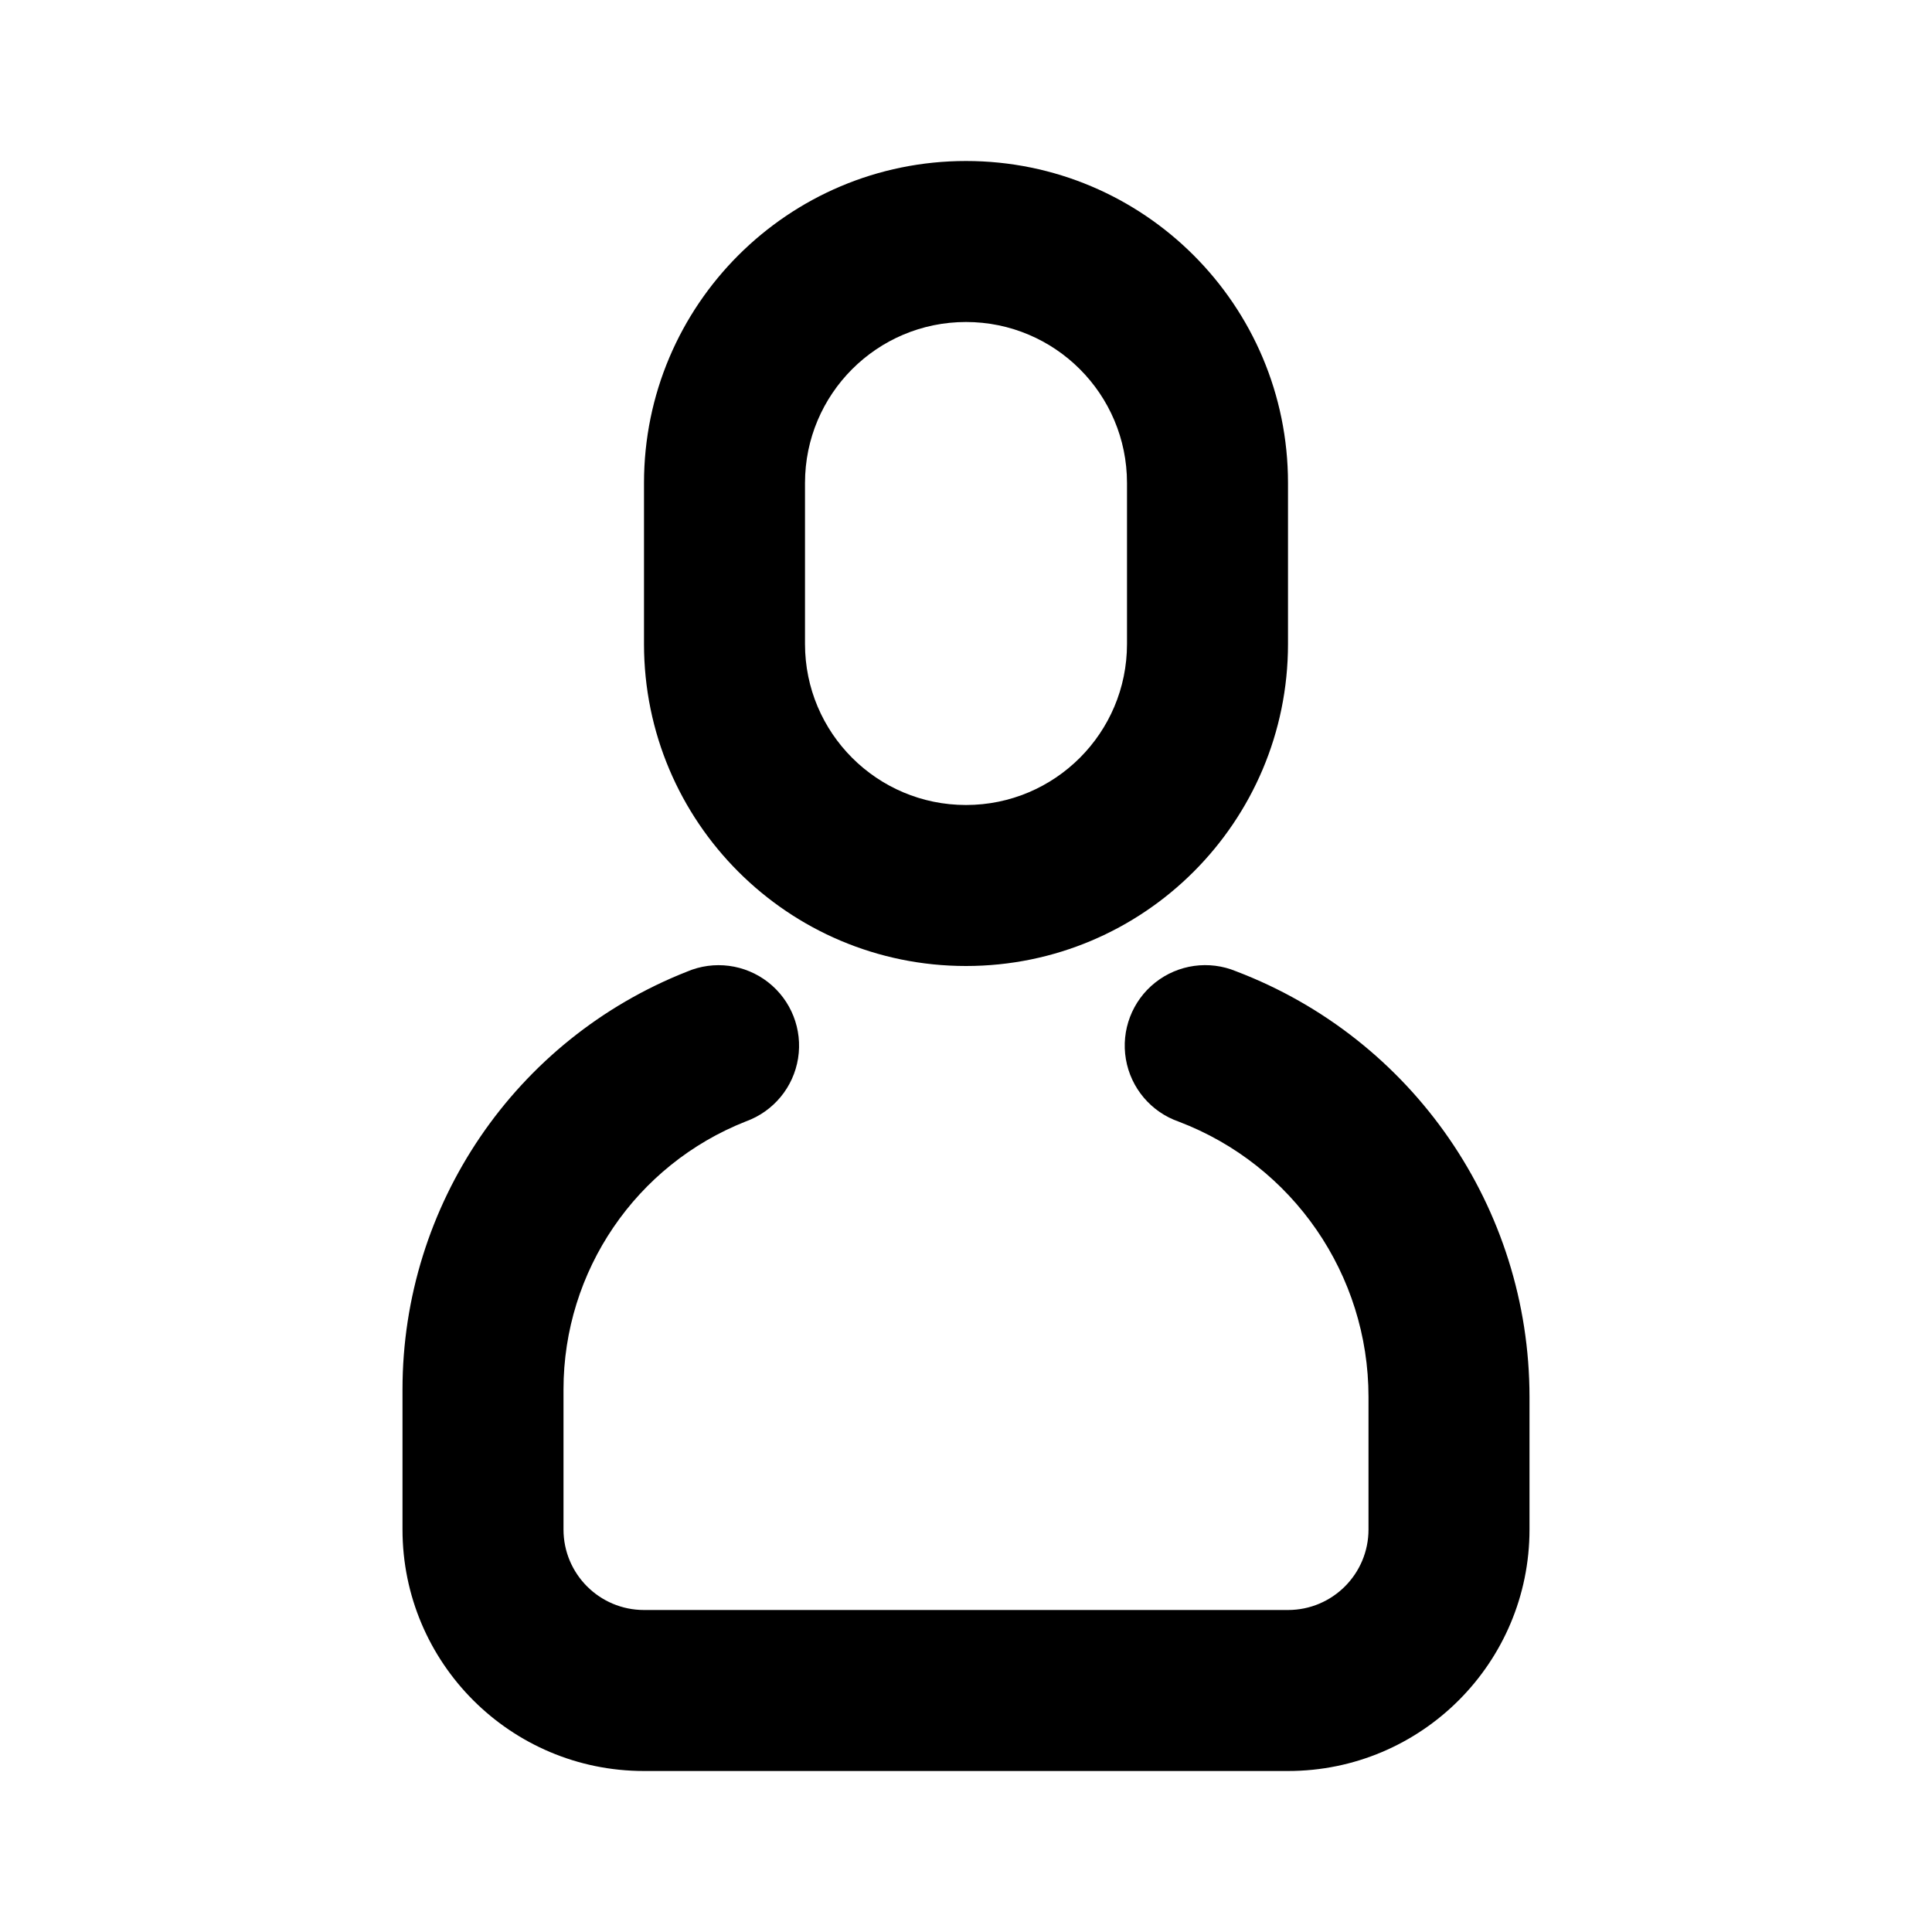
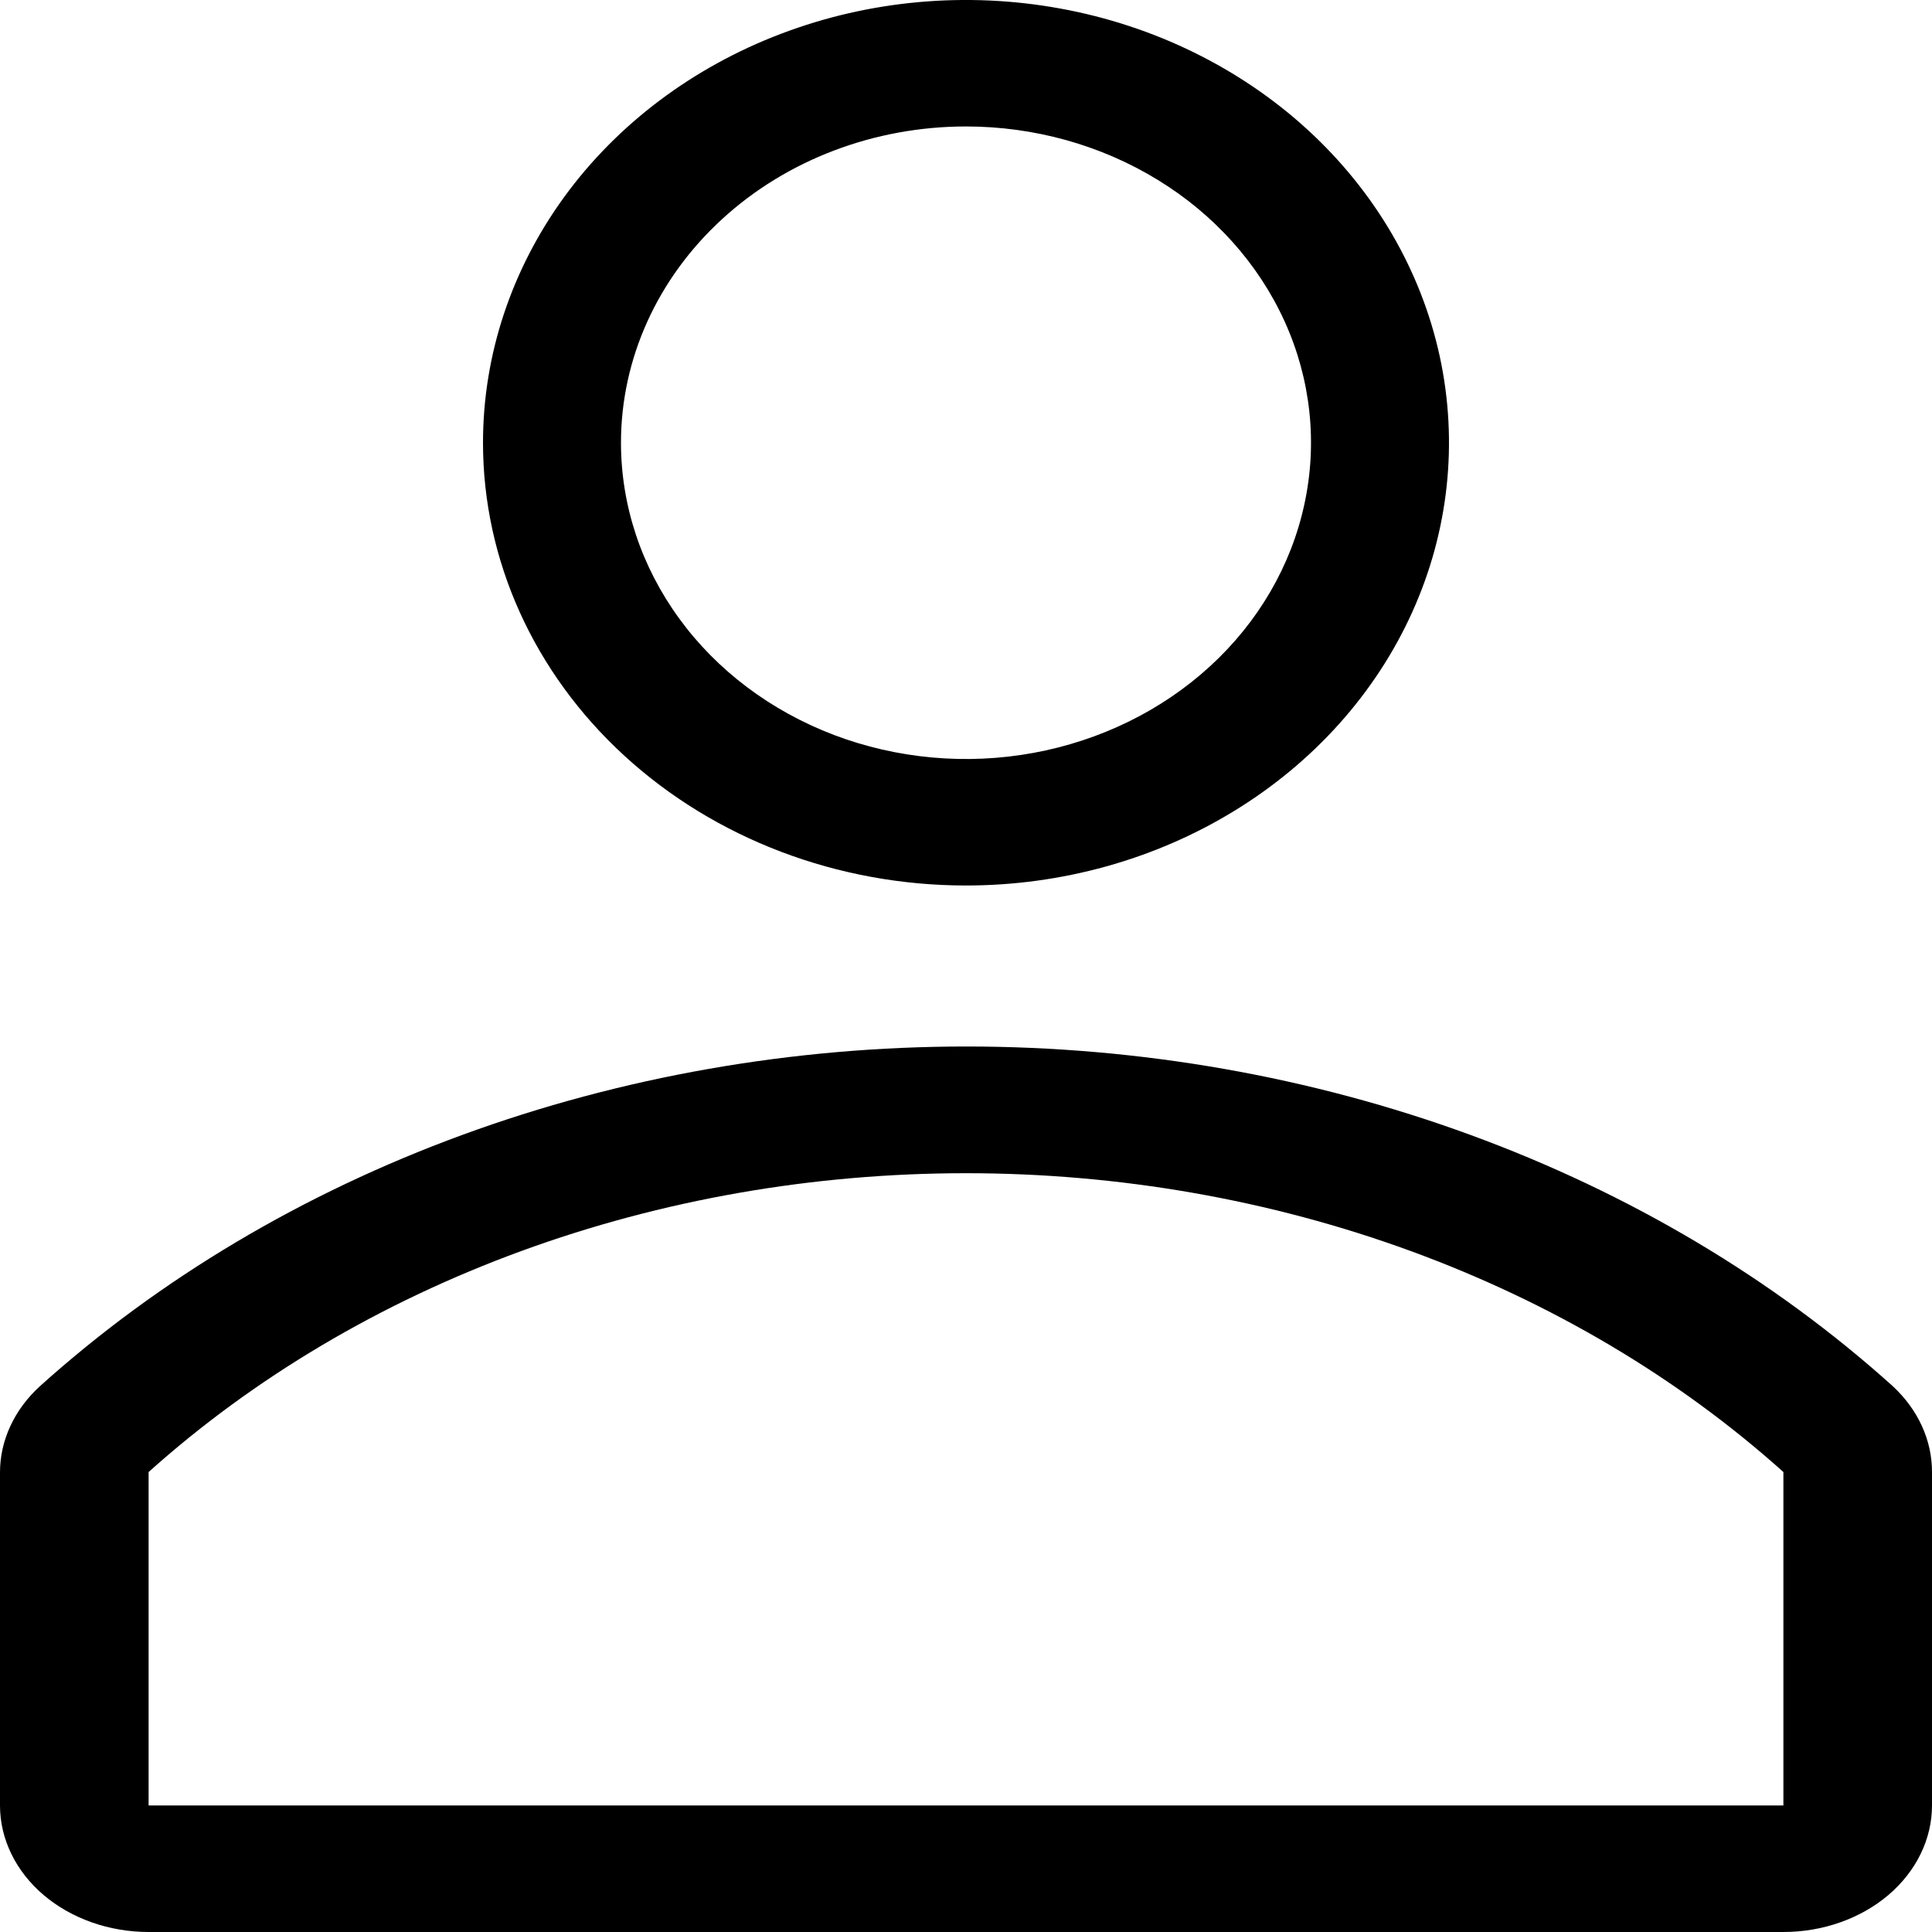
- <svg xmlns="http://www.w3.org/2000/svg" viewBox="-5 -2 24 24" width="24" height="24" preserveAspectRatio="xMinYMin" class="icon__icon">
-   <path d="M3.534 10.07a1 1 0 1 1 .733 1.86A3.579 3.579 0 0 0 2 15.26V17a1 1 0 0 0 1 1h8a1 1 0 0 0 1-1v-1.647a3.658 3.658 0 0 0-2.356-3.419 1 1 0 1 1 .712-1.868A5.658 5.658 0 0 1 14 15.353V17a3 3 0 0 1-3 3H3a3 3 0 0 1-3-3v-1.74a5.579 5.579 0 0 1 3.534-5.19zM7 0a4 4 0 0 1 4 4v2a4 4 0 1 1-8 0V4a4 4 0 0 1 4-4zm0 2a2 2 0 0 0-2 2v2a2 2 0 1 0 4 0V4a2 2 0 0 0-2-2z" />
+ <svg xmlns="http://www.w3.org/2000/svg" width="24" height="24" viewBox="0 0 24 24" fill="none">
+   <path d="M12 11C13.187 11 14.347 10.677 15.333 10.073C16.32 9.469 17.089 8.61 17.543 7.605C17.997 6.6 18.116 5.494 17.885 4.427C17.653 3.36 17.082 2.38 16.243 1.611C15.403 0.842 14.334 0.318 13.171 0.106C12.007 -0.107 10.8 0.002 9.704 0.419C8.608 0.835 7.67 1.54 7.011 2.444C6.352 3.349 6 4.412 6 5.5C6 6.959 6.632 8.358 7.757 9.389C8.883 10.421 10.409 11 12 11ZM12 1.571C12.848 1.571 13.676 1.802 14.381 2.234C15.086 2.665 15.635 3.279 15.96 3.997C16.284 4.714 16.369 5.504 16.203 6.266C16.038 7.029 15.63 7.729 15.03 8.278C14.431 8.827 13.667 9.201 12.836 9.353C12.005 9.505 11.143 9.427 10.36 9.13C9.577 8.832 8.907 8.329 8.437 7.683C7.966 7.037 7.714 6.277 7.714 5.5C7.714 4.458 8.166 3.459 8.97 2.722C9.773 1.985 10.863 1.571 12 1.571V1.571Z" fill="black" />
+   <path d="M23.511 17.218C22.03 15.885 20.247 14.824 18.268 14.099C16.29 13.374 14.159 13 12.005 13C9.851 13 7.719 13.374 5.741 14.099C3.763 14.824 1.979 15.885 0.498 17.218C0.178 17.509 -0.001 17.894 2.22489e-06 18.294V22.428C2.22489e-06 22.845 0.195 23.245 0.541 23.54C0.887 23.834 1.357 24 1.846 24H22.154C22.643 24 23.113 23.834 23.459 23.54C23.805 23.245 24 22.845 24 22.428V18.294C24.003 17.895 23.828 17.511 23.511 17.218V17.218ZM22.154 22.428H1.846V18.286C3.154 17.113 4.729 16.18 6.475 15.541C8.22 14.903 10.1 14.574 12 14.574C13.9 14.574 15.78 14.903 17.525 15.541C19.271 16.18 20.846 17.113 22.154 18.286V22.428Z" fill="black" />
</svg>
